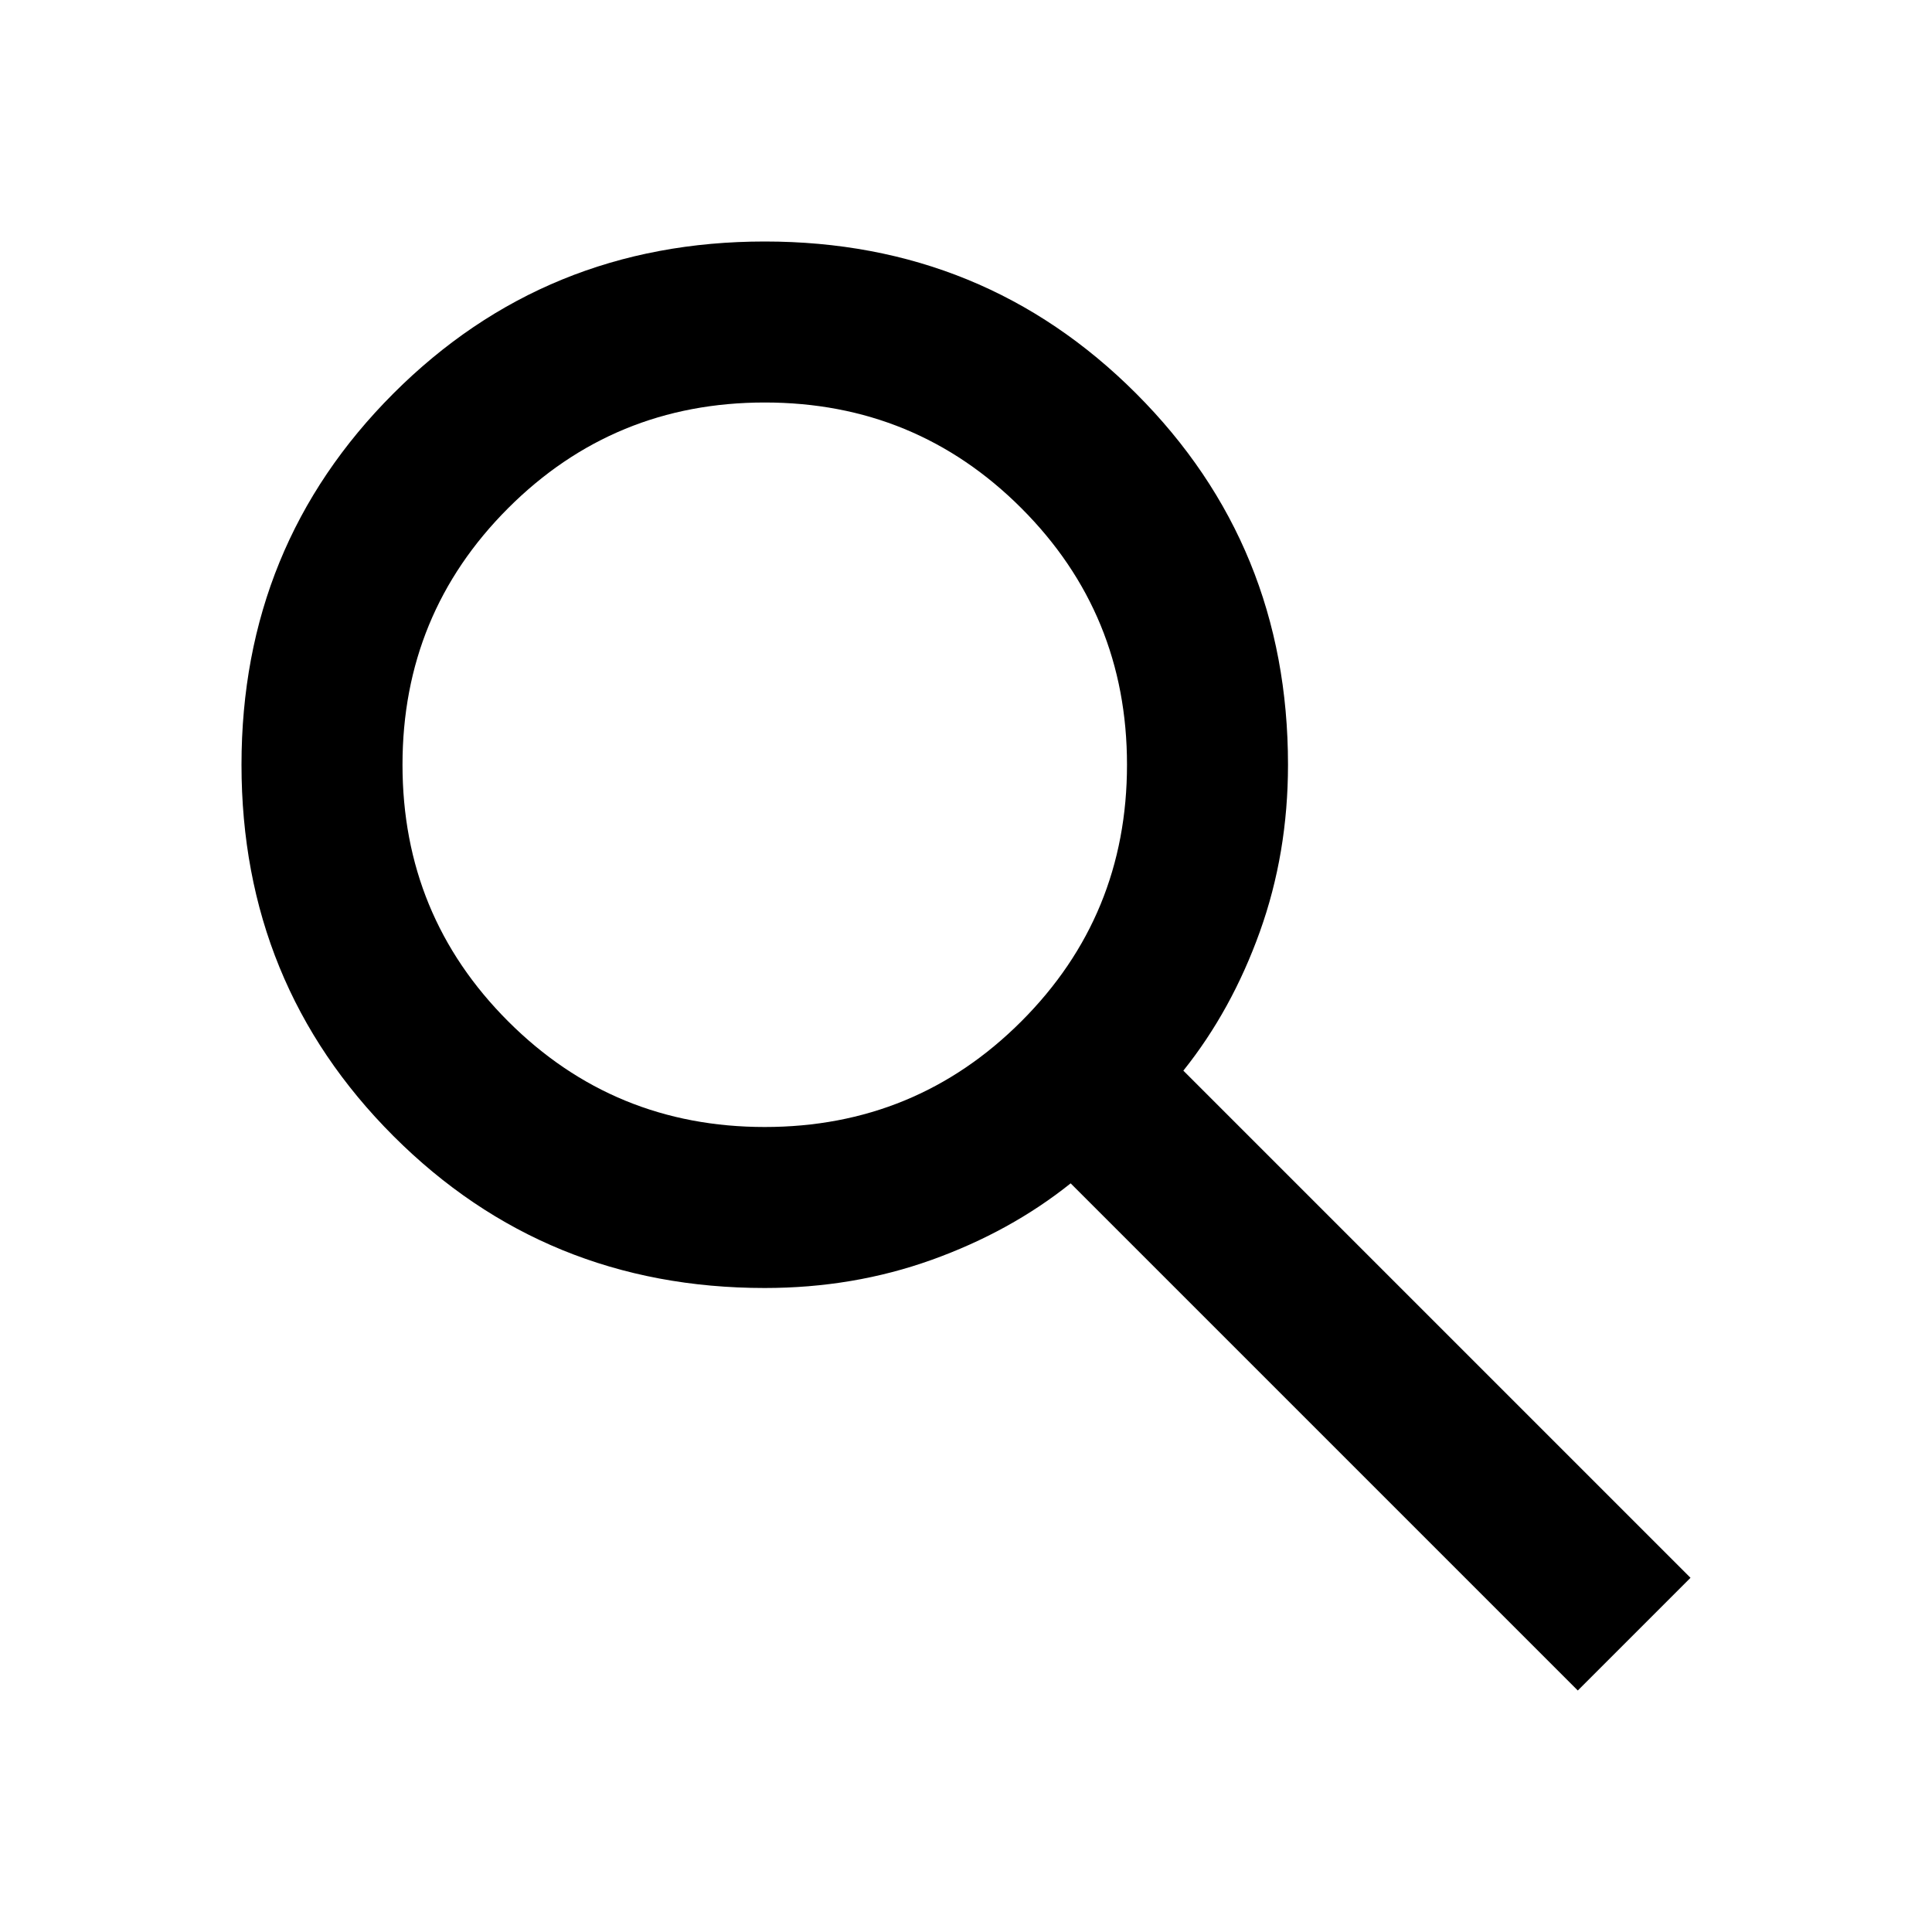
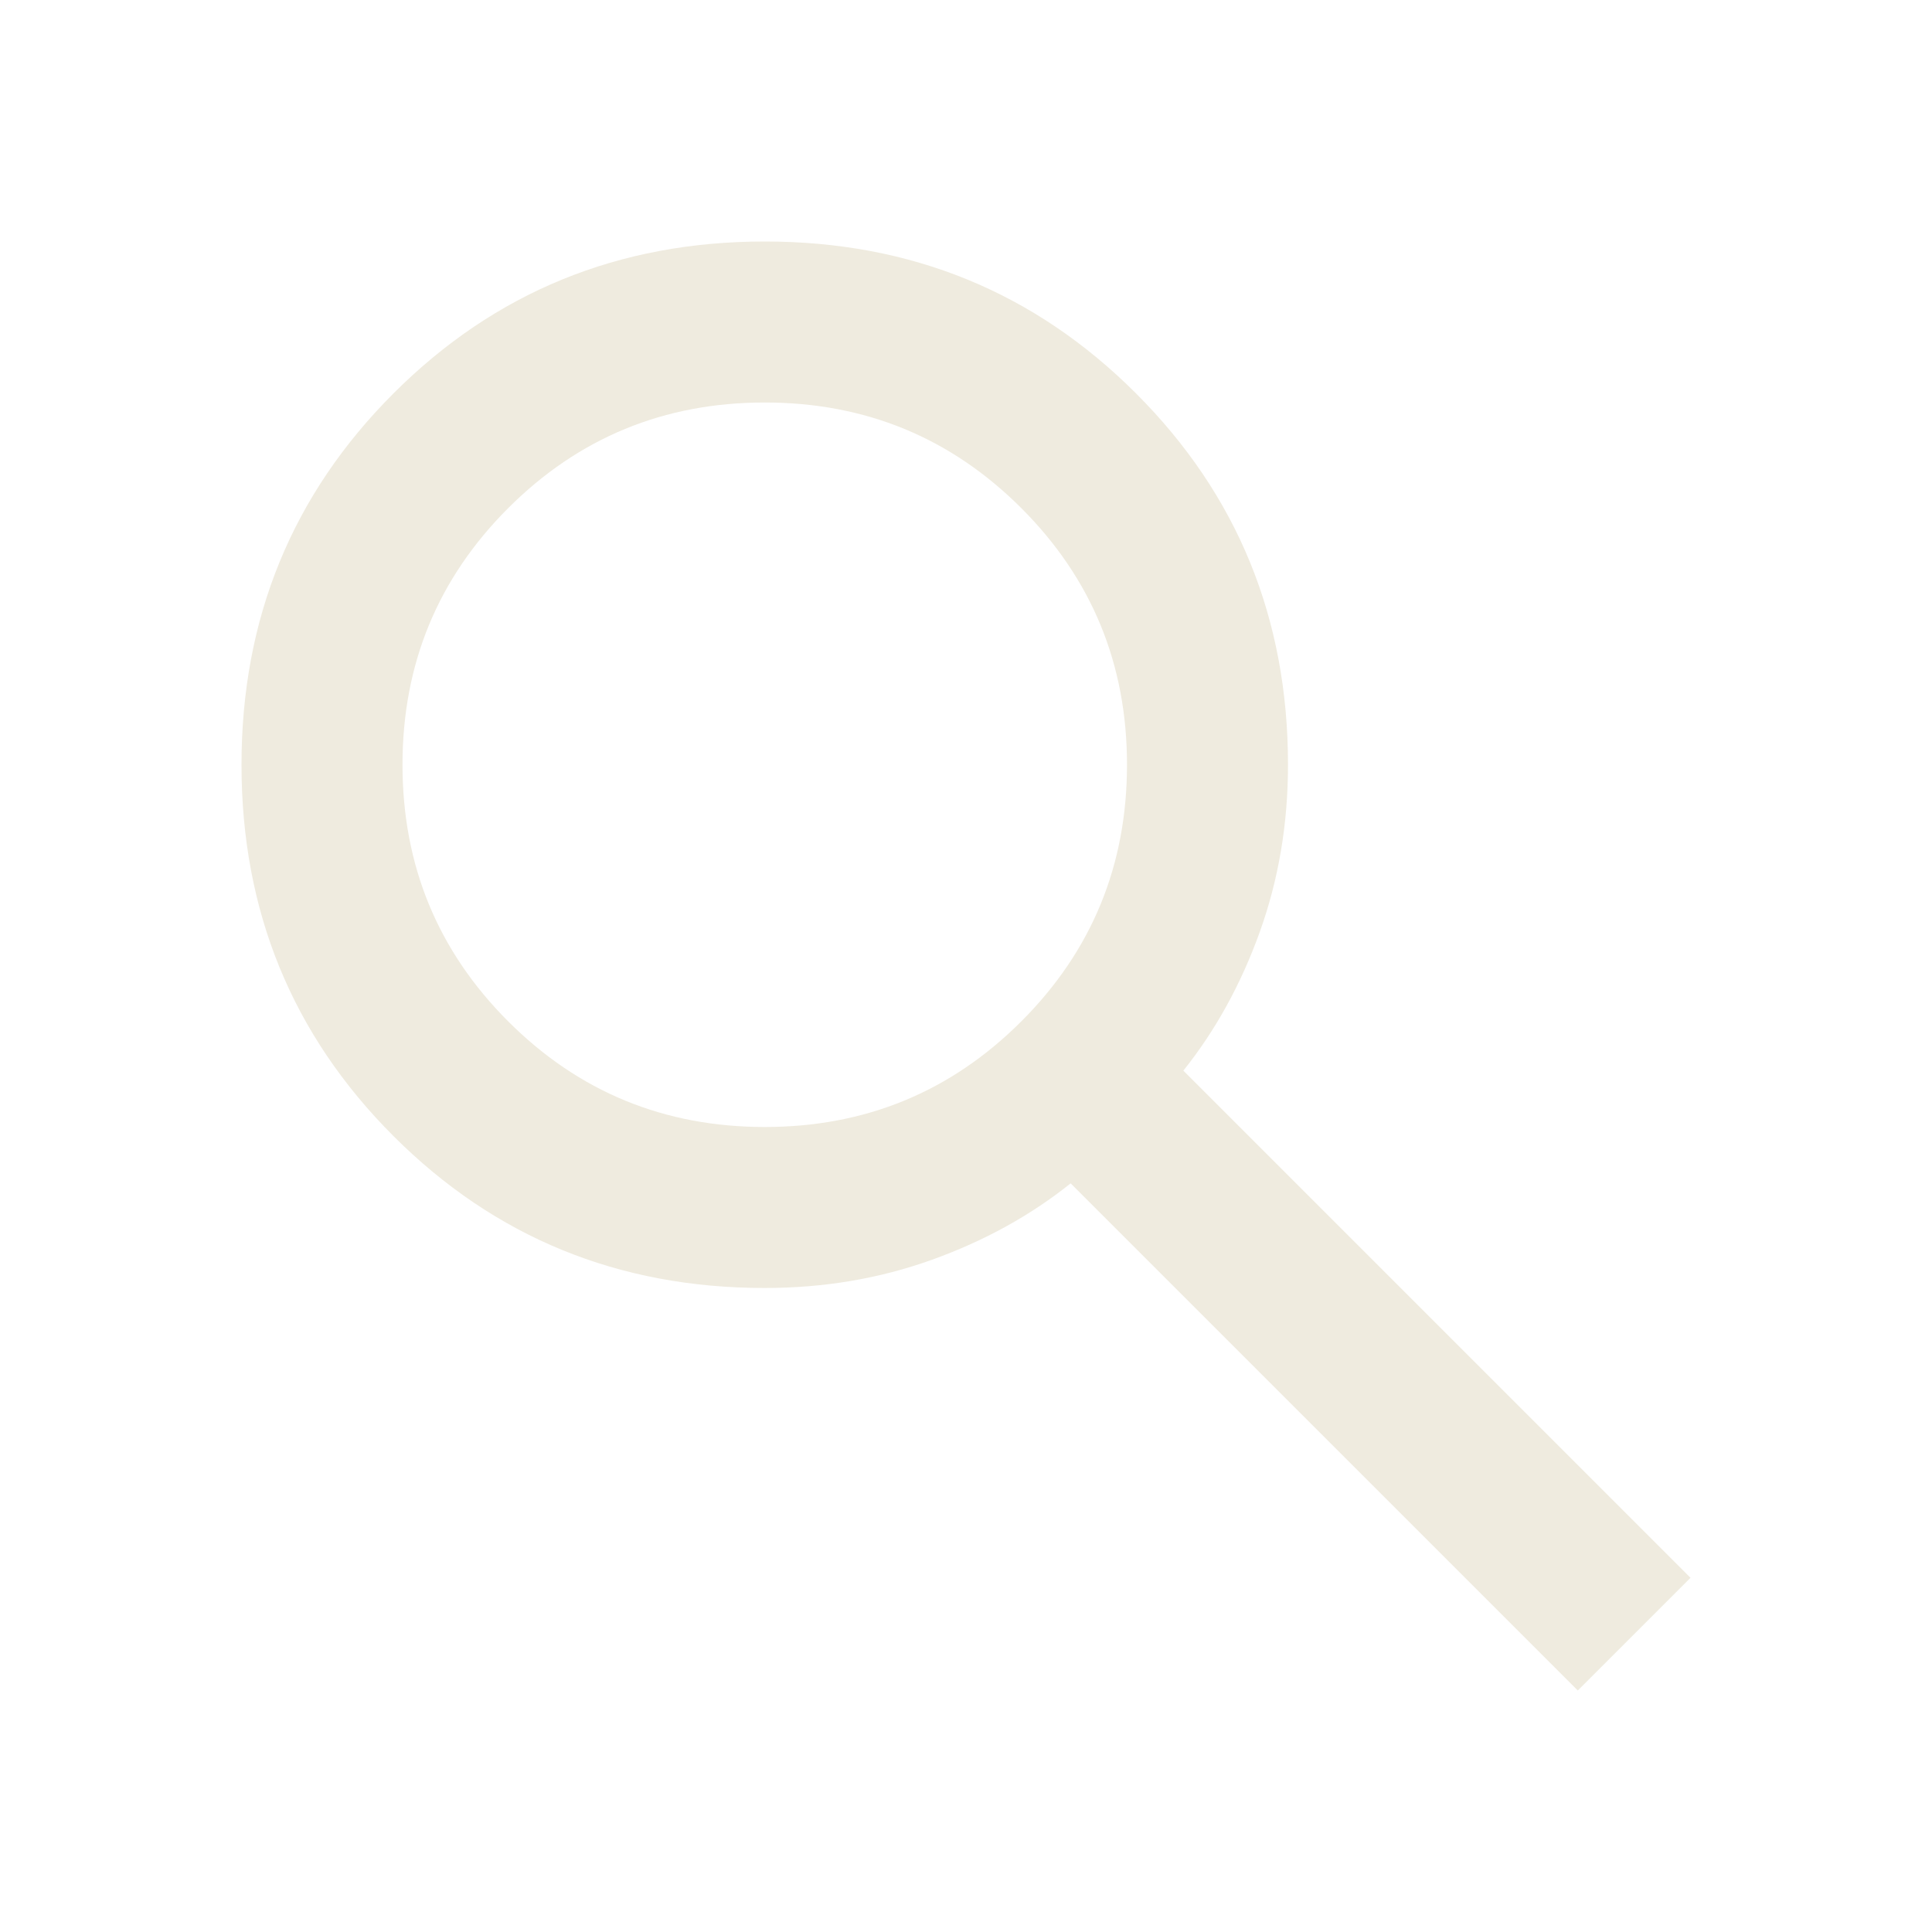
<svg xmlns="http://www.w3.org/2000/svg" height="24" viewBox="0 -960 960 960" width="24">
-   <path d="M784-120 532-372q-30 24-69 38t-83 14q-109 0-184.5-75.5T120-580q0-109 75.5-184.5T380-840q109 0 184.5 75.5T640-580q0 44-14 83t-38 69l252 252-56 56ZM380-400q75 0 127.5-52.5T560-580q0-75-52.5-127.5T380-760q-75 0-127.5 52.5T200-580q0 75 52.5 127.5T380-400Z" />
+   <path fill="#efebdf" d="M784-120 532-372q-30 24-69 38t-83 14q-109 0-184.5-75.5T120-580q0-109 75.5-184.5T380-840q109 0 184.5 75.5T640-580q0 44-14 83t-38 69l252 252-56 56ZM380-400q75 0 127.5-52.5T560-580q0-75-52.5-127.5T380-760q-75 0-127.5 52.5T200-580q0 75 52.5 127.5T380-400Z" />
</svg>
